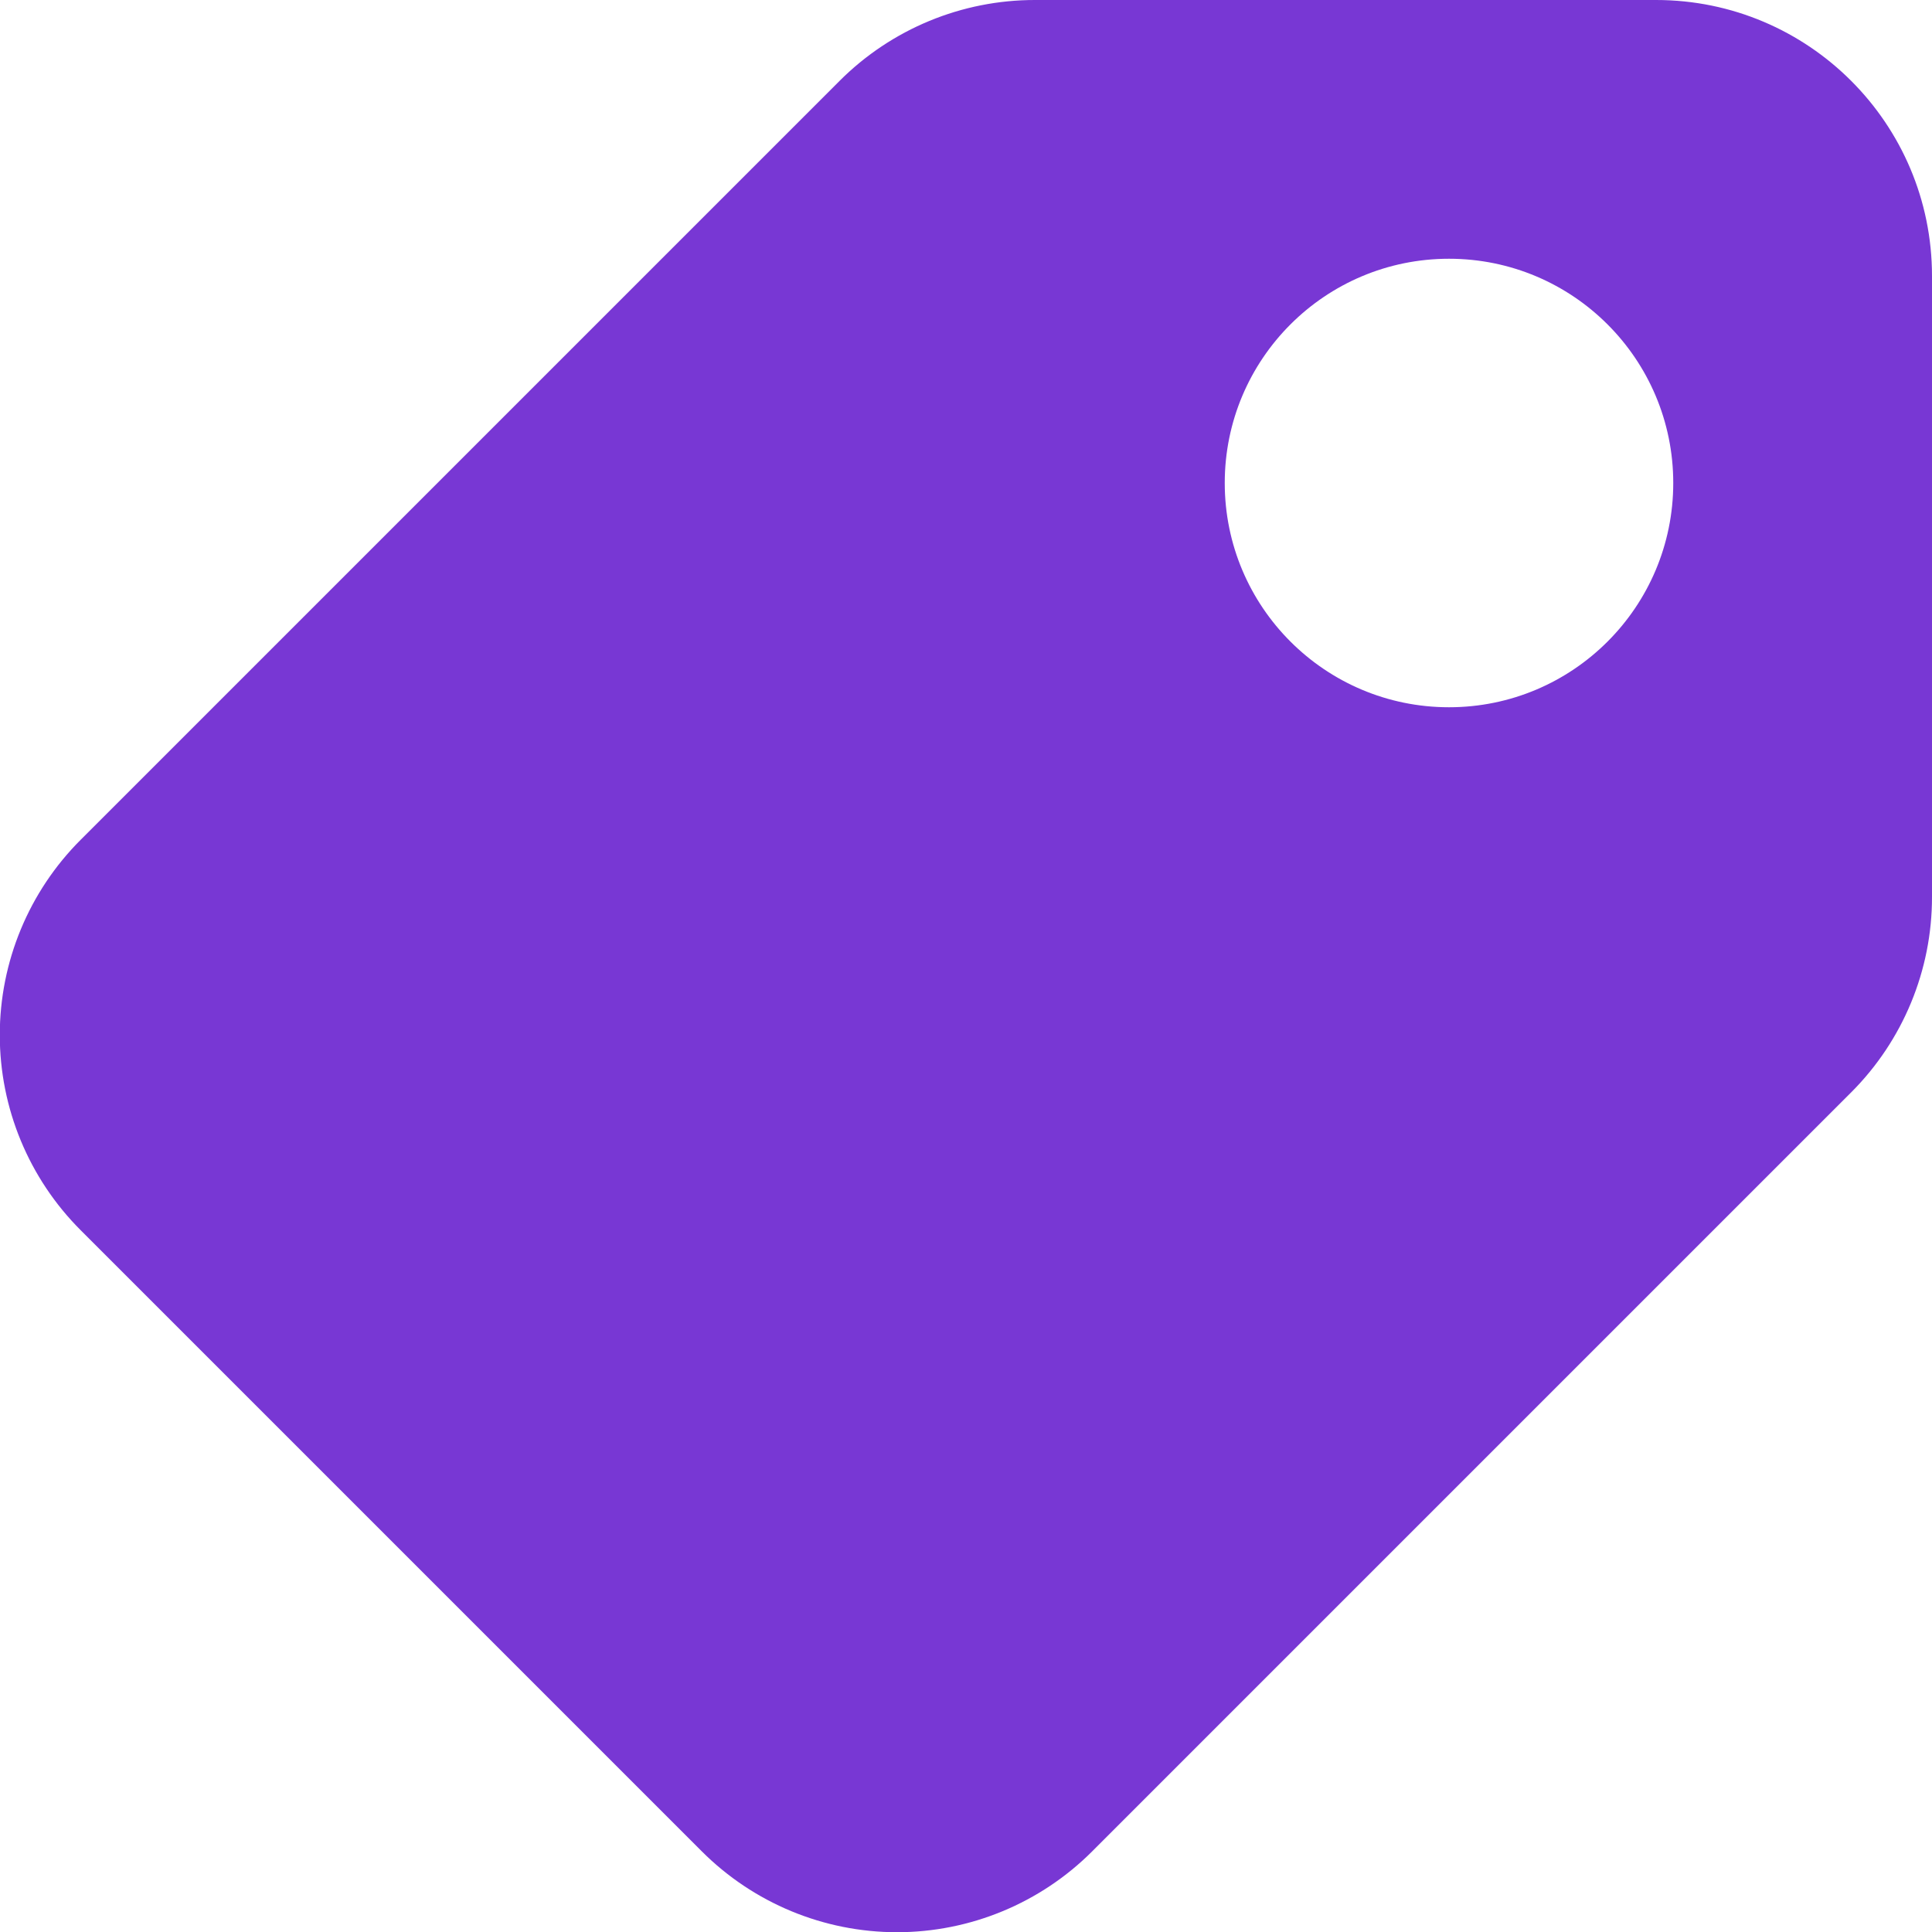
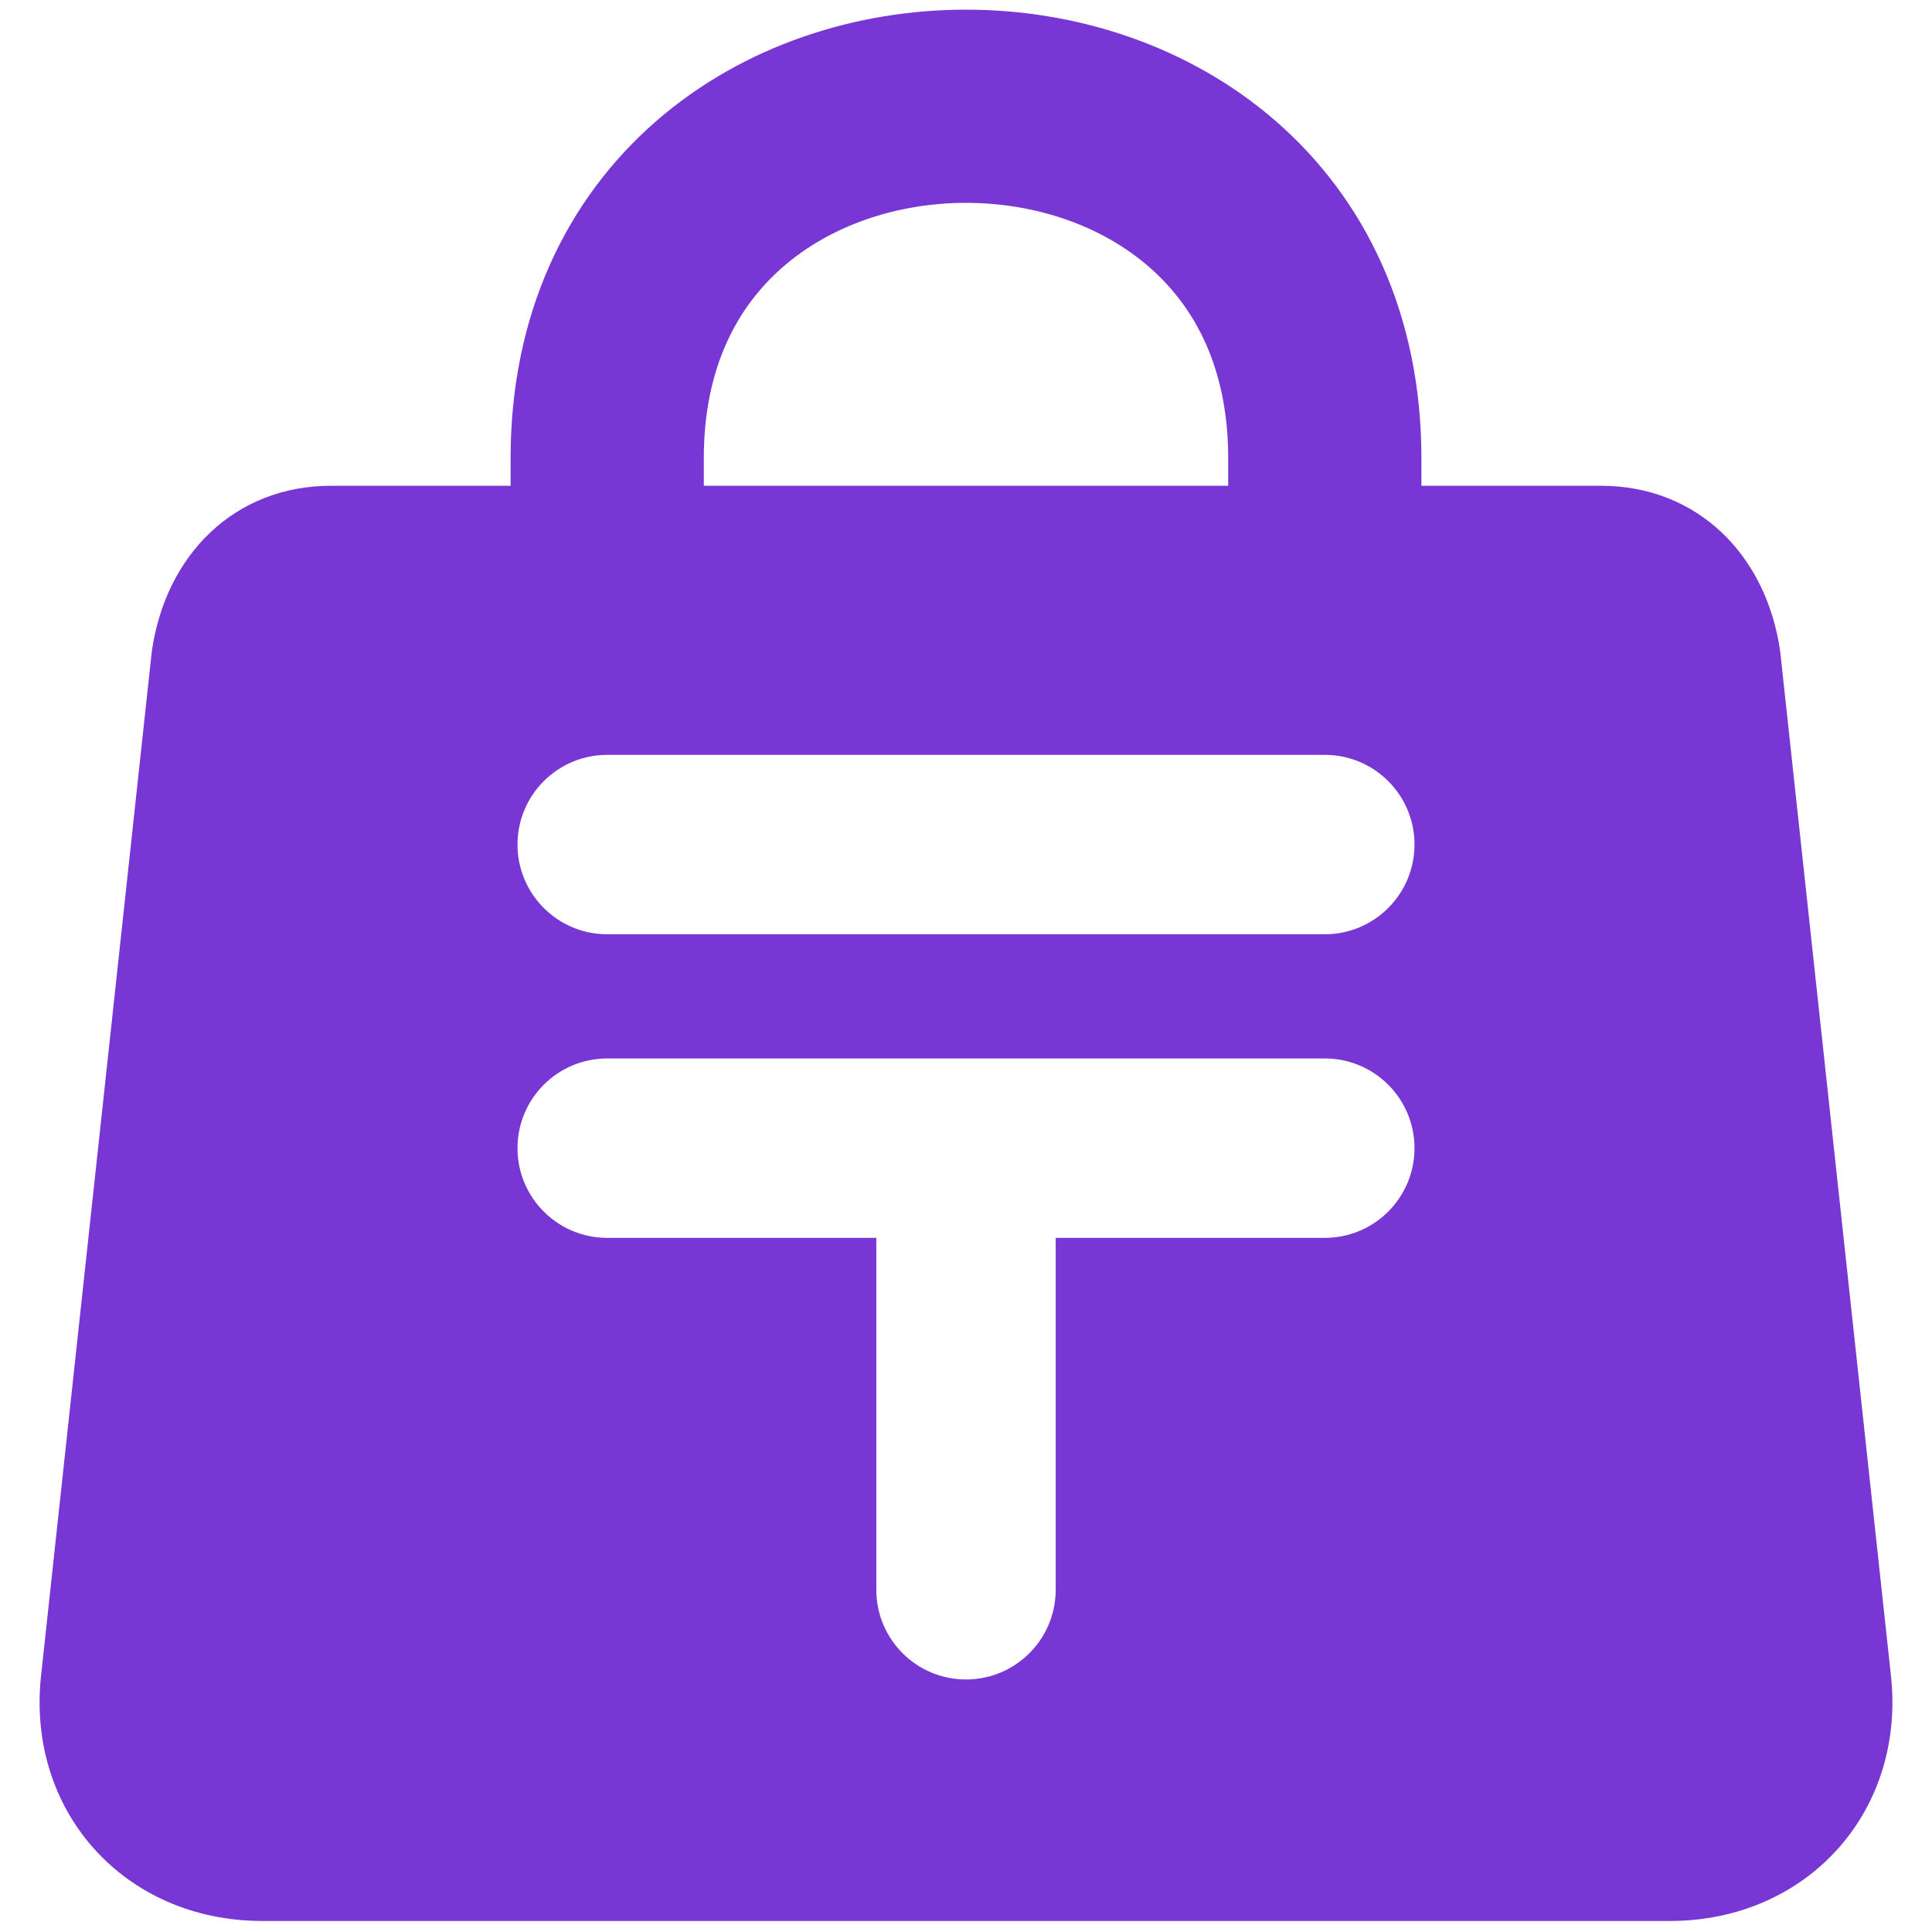
- <svg xmlns="http://www.w3.org/2000/svg" viewBox="4 4 56 56">
-   <path fill="#7837d4" fill-rule="evenodd" d="M34 4H52A8 8 0 0 1 60 12V30a8 8 0 0 1-2.34 5.66l-22 22a8 8 0 0 1-11.32 0l-18-18a8 8 0 0 1 0-11.32l22-22A8 8 0 0 1 34 4ZM46 11.5a6.5 6.5 0 1 0 0 13a6.5 6.5 0 1 0 0-13Z" />
+ <svg xmlns="http://www.w3.org/2000/svg" viewBox="15 15.4 70 70">
+   <path d="M37 38V32C37 15 63 15 63 32V38" fill="none" stroke="#7837d4" stroke-width="7" stroke-linecap="round" />
+   <path fill="#7837d4" fill-rule="evenodd" d="M27 33H73C76.500 33 79 35.500 79.500 39L83.500 76C84.100 81 80.500 85 75.500 85H24.500C19.500 85 15.900 81 16.500 76L20.500 39C21 35.500 23.500 33 27 33ZM37 42.750H63A3.250 3.250 0 0 1 63 49.250H37A3.250 3.250 0 0 1 37 42.750ZM37 53.750H63A3.250 3.250 0 0 1 63 60.250H53.250V73A3.250 3.250 0 0 1 46.750 73V60.250H37A3.250 3.250 0 0 1 37 53.750Z" />
</svg>
